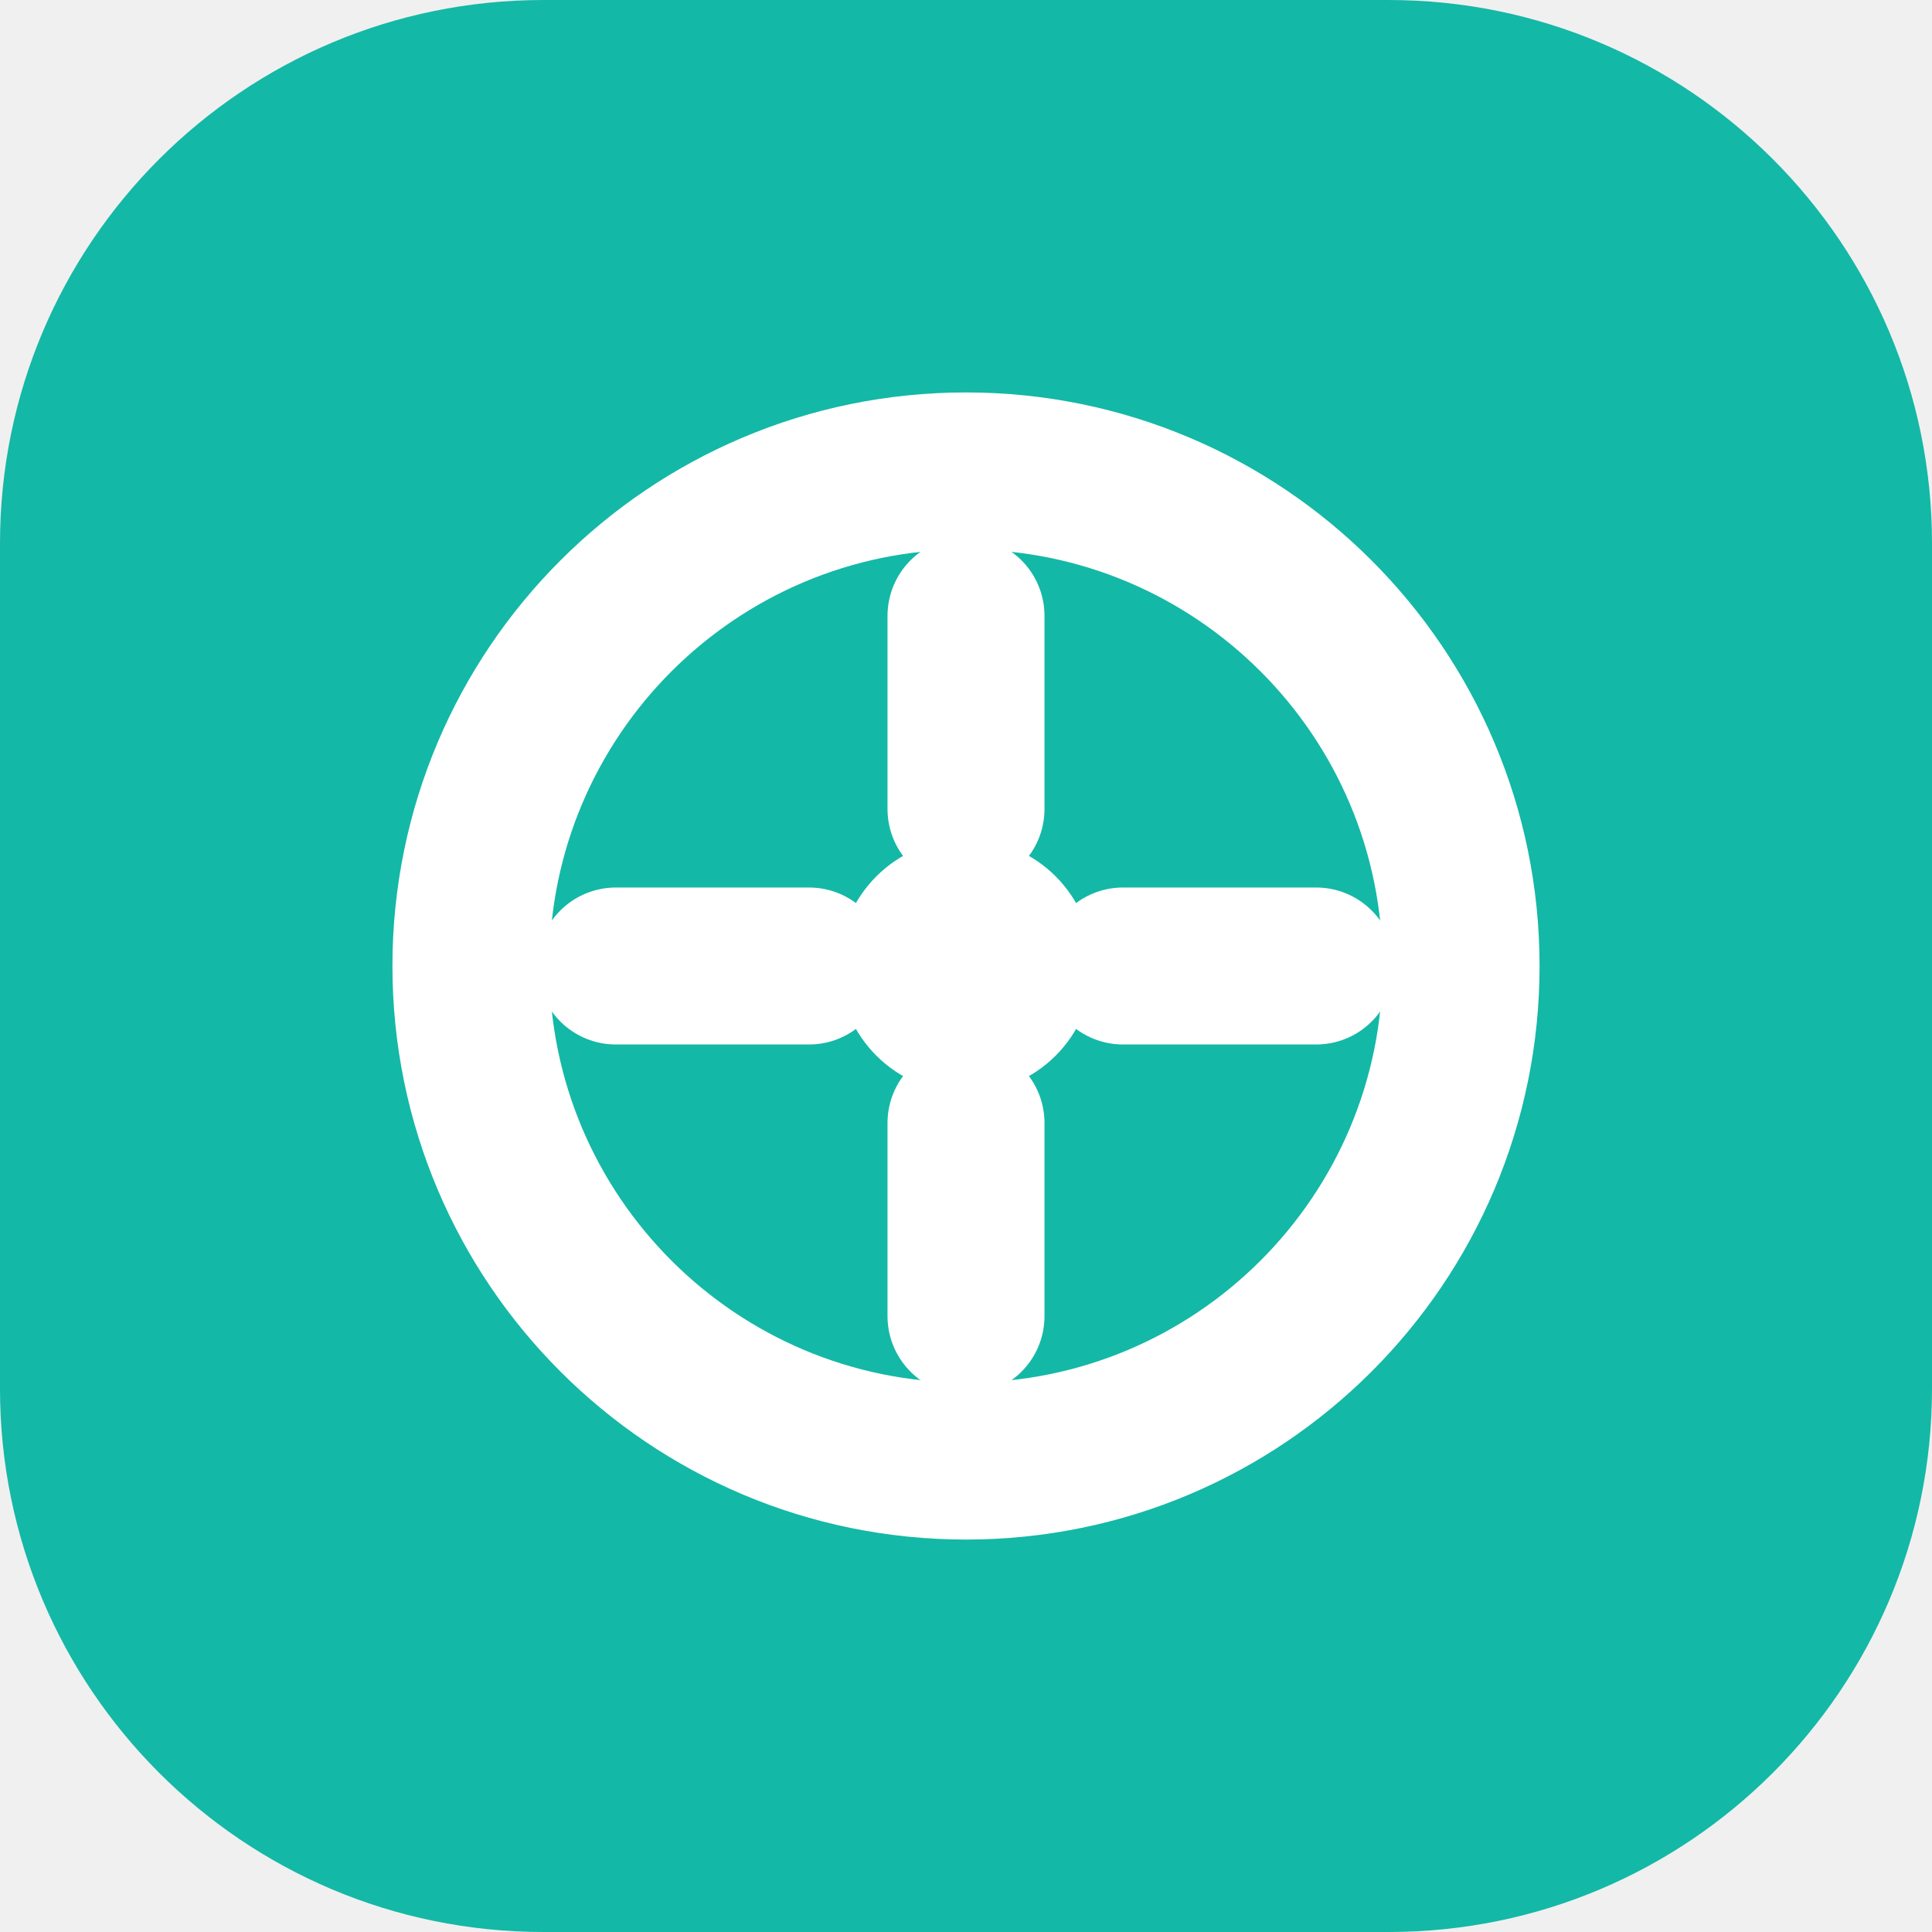
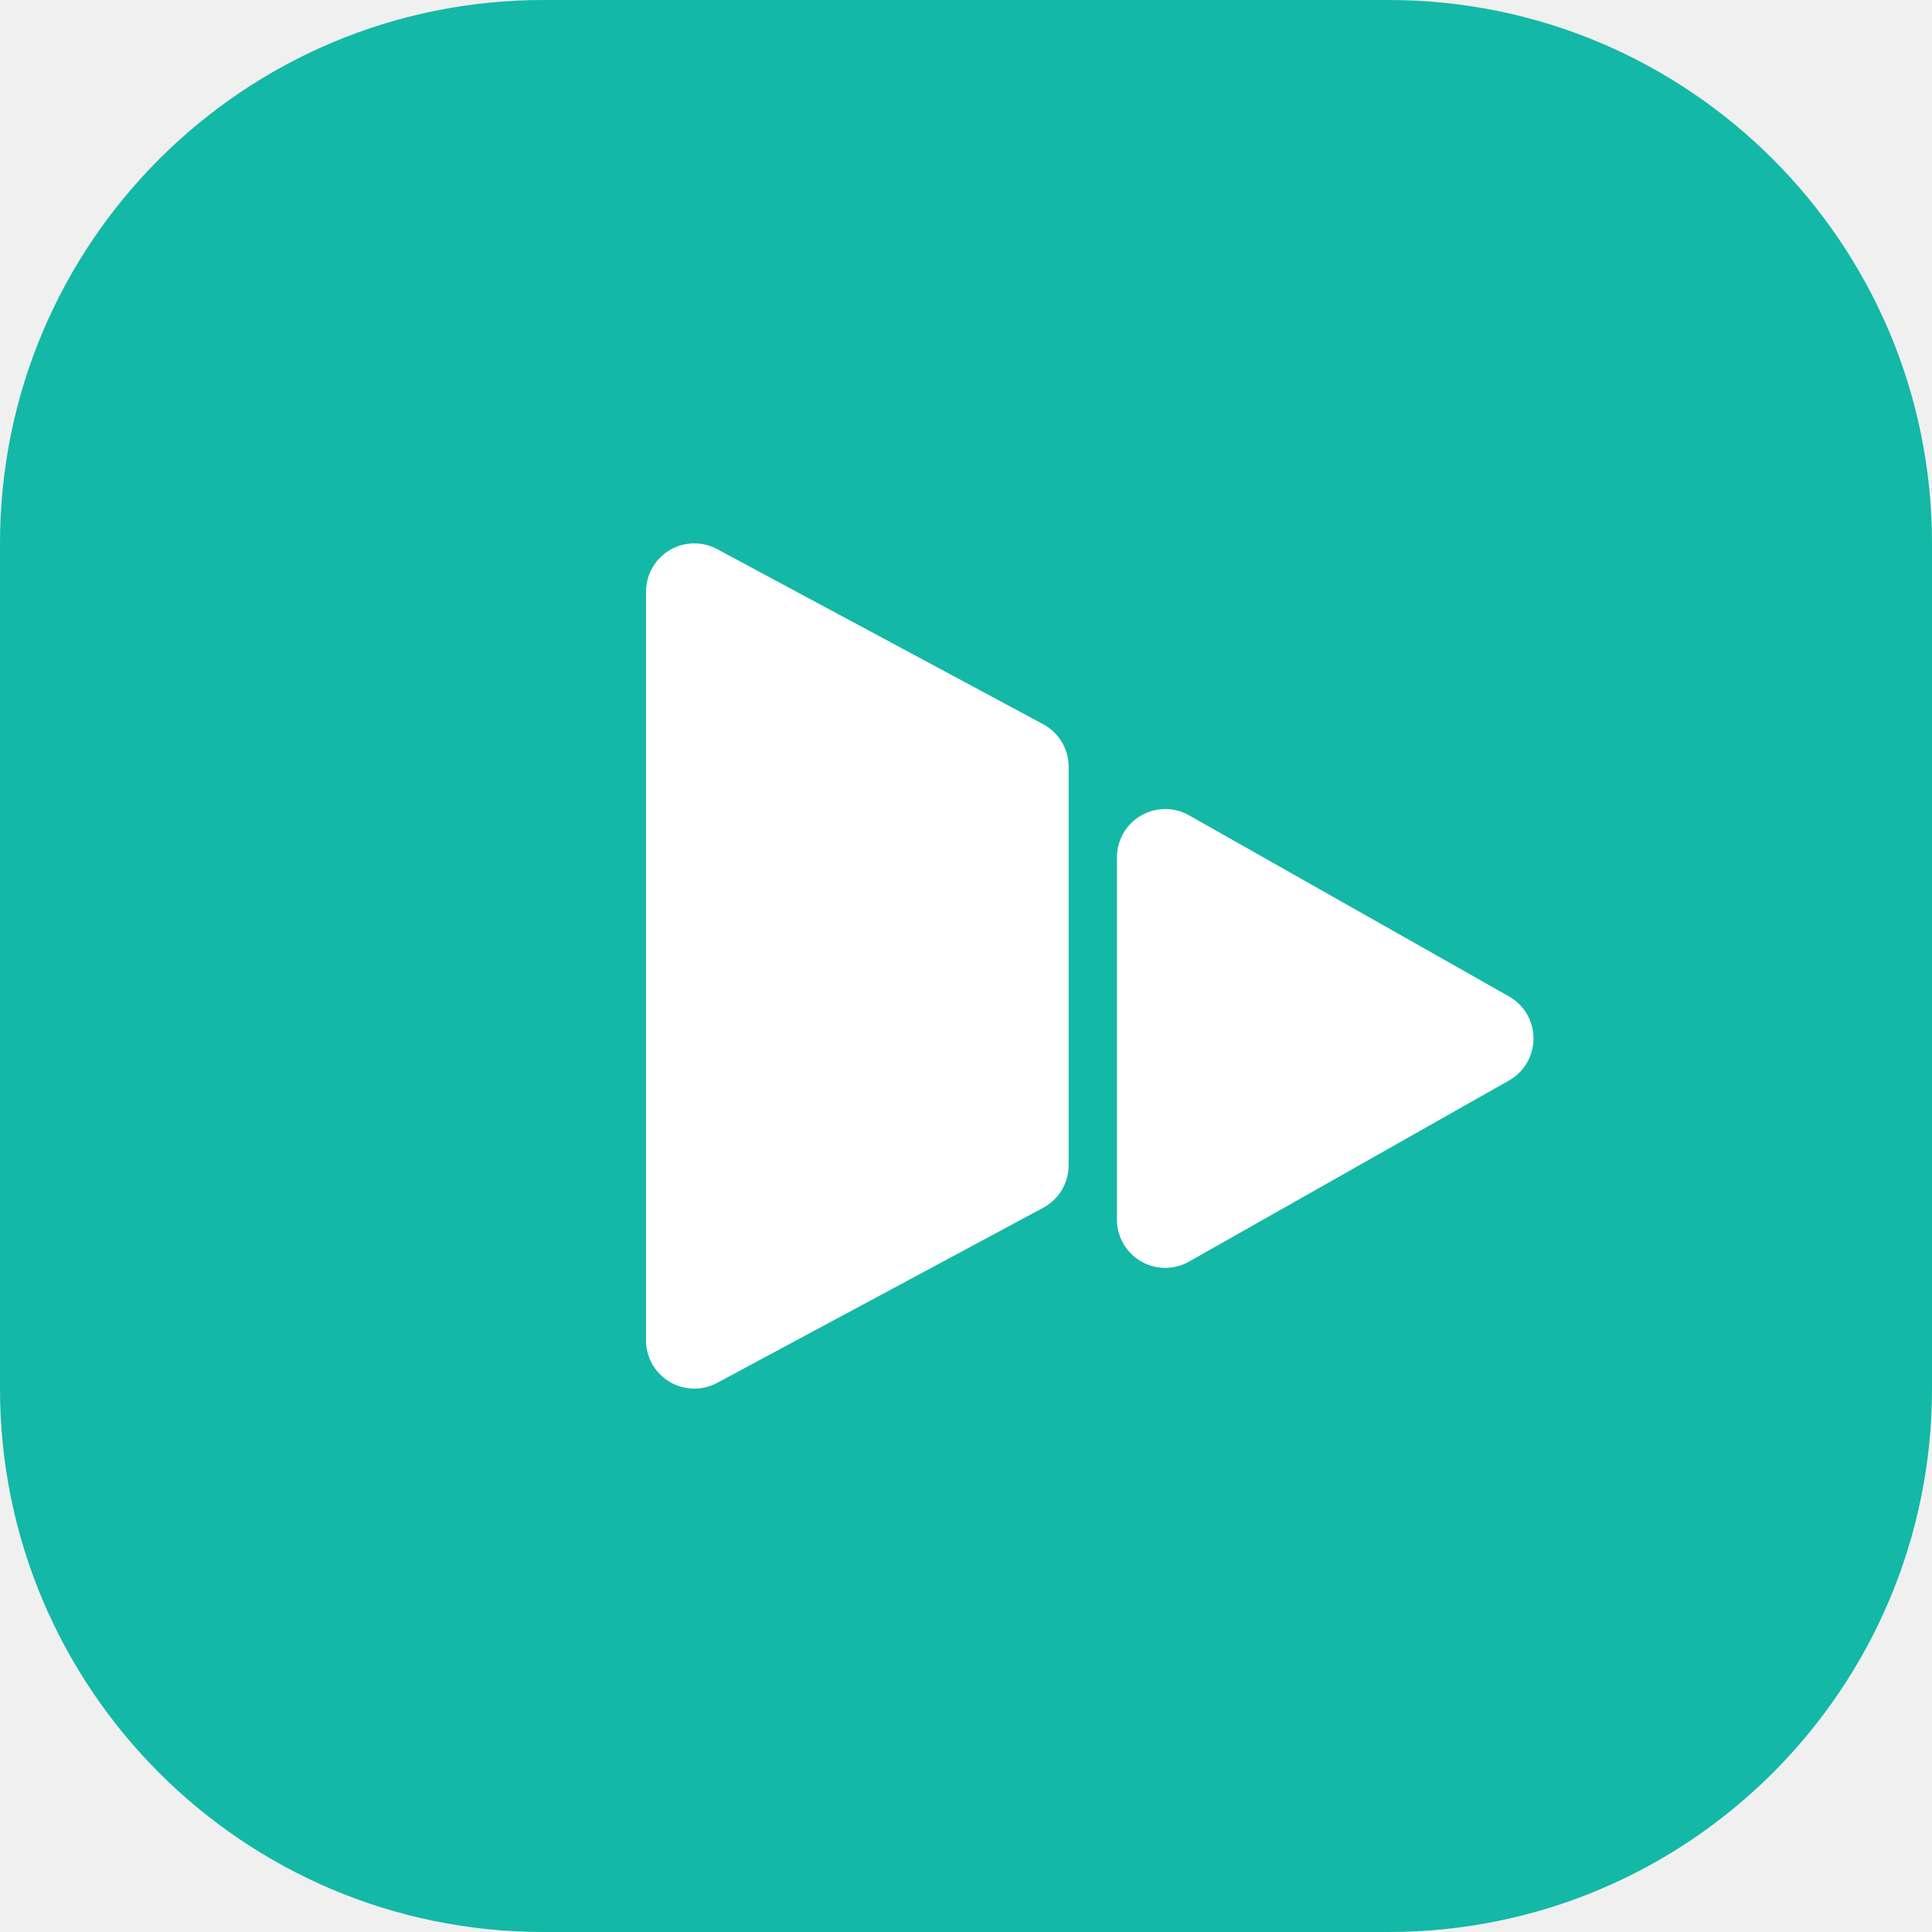
<svg xmlns="http://www.w3.org/2000/svg" viewBox="0 0 32 32">
  <rect width="32" height="32" rx="9" fill="#14b8a6" />
-   <g stroke="#ffffff" stroke-width="2.6" stroke-linecap="round" fill="none">
-     <circle cx="16" cy="16" r="8.2" />
-     <path d="M16 10.2 V13.4 M16 18.6 V21.8 M10.2 16 H13.4 M18.6 16 H21.8" />
+   <g fill="#ffffff" stroke="#ffffff" stroke-width="1.6" stroke-linejoin="round">
+     <path d="M11.5 9.8 V22.2 L16.9 19.3 V12.7 Z" />
+     <path d="M19.3 14.2 V20.2 L24.6 17.2 Z" />
  </g>
-   <circle cx="16" cy="16" r="2.1" fill="#ffffff" />
</svg>
